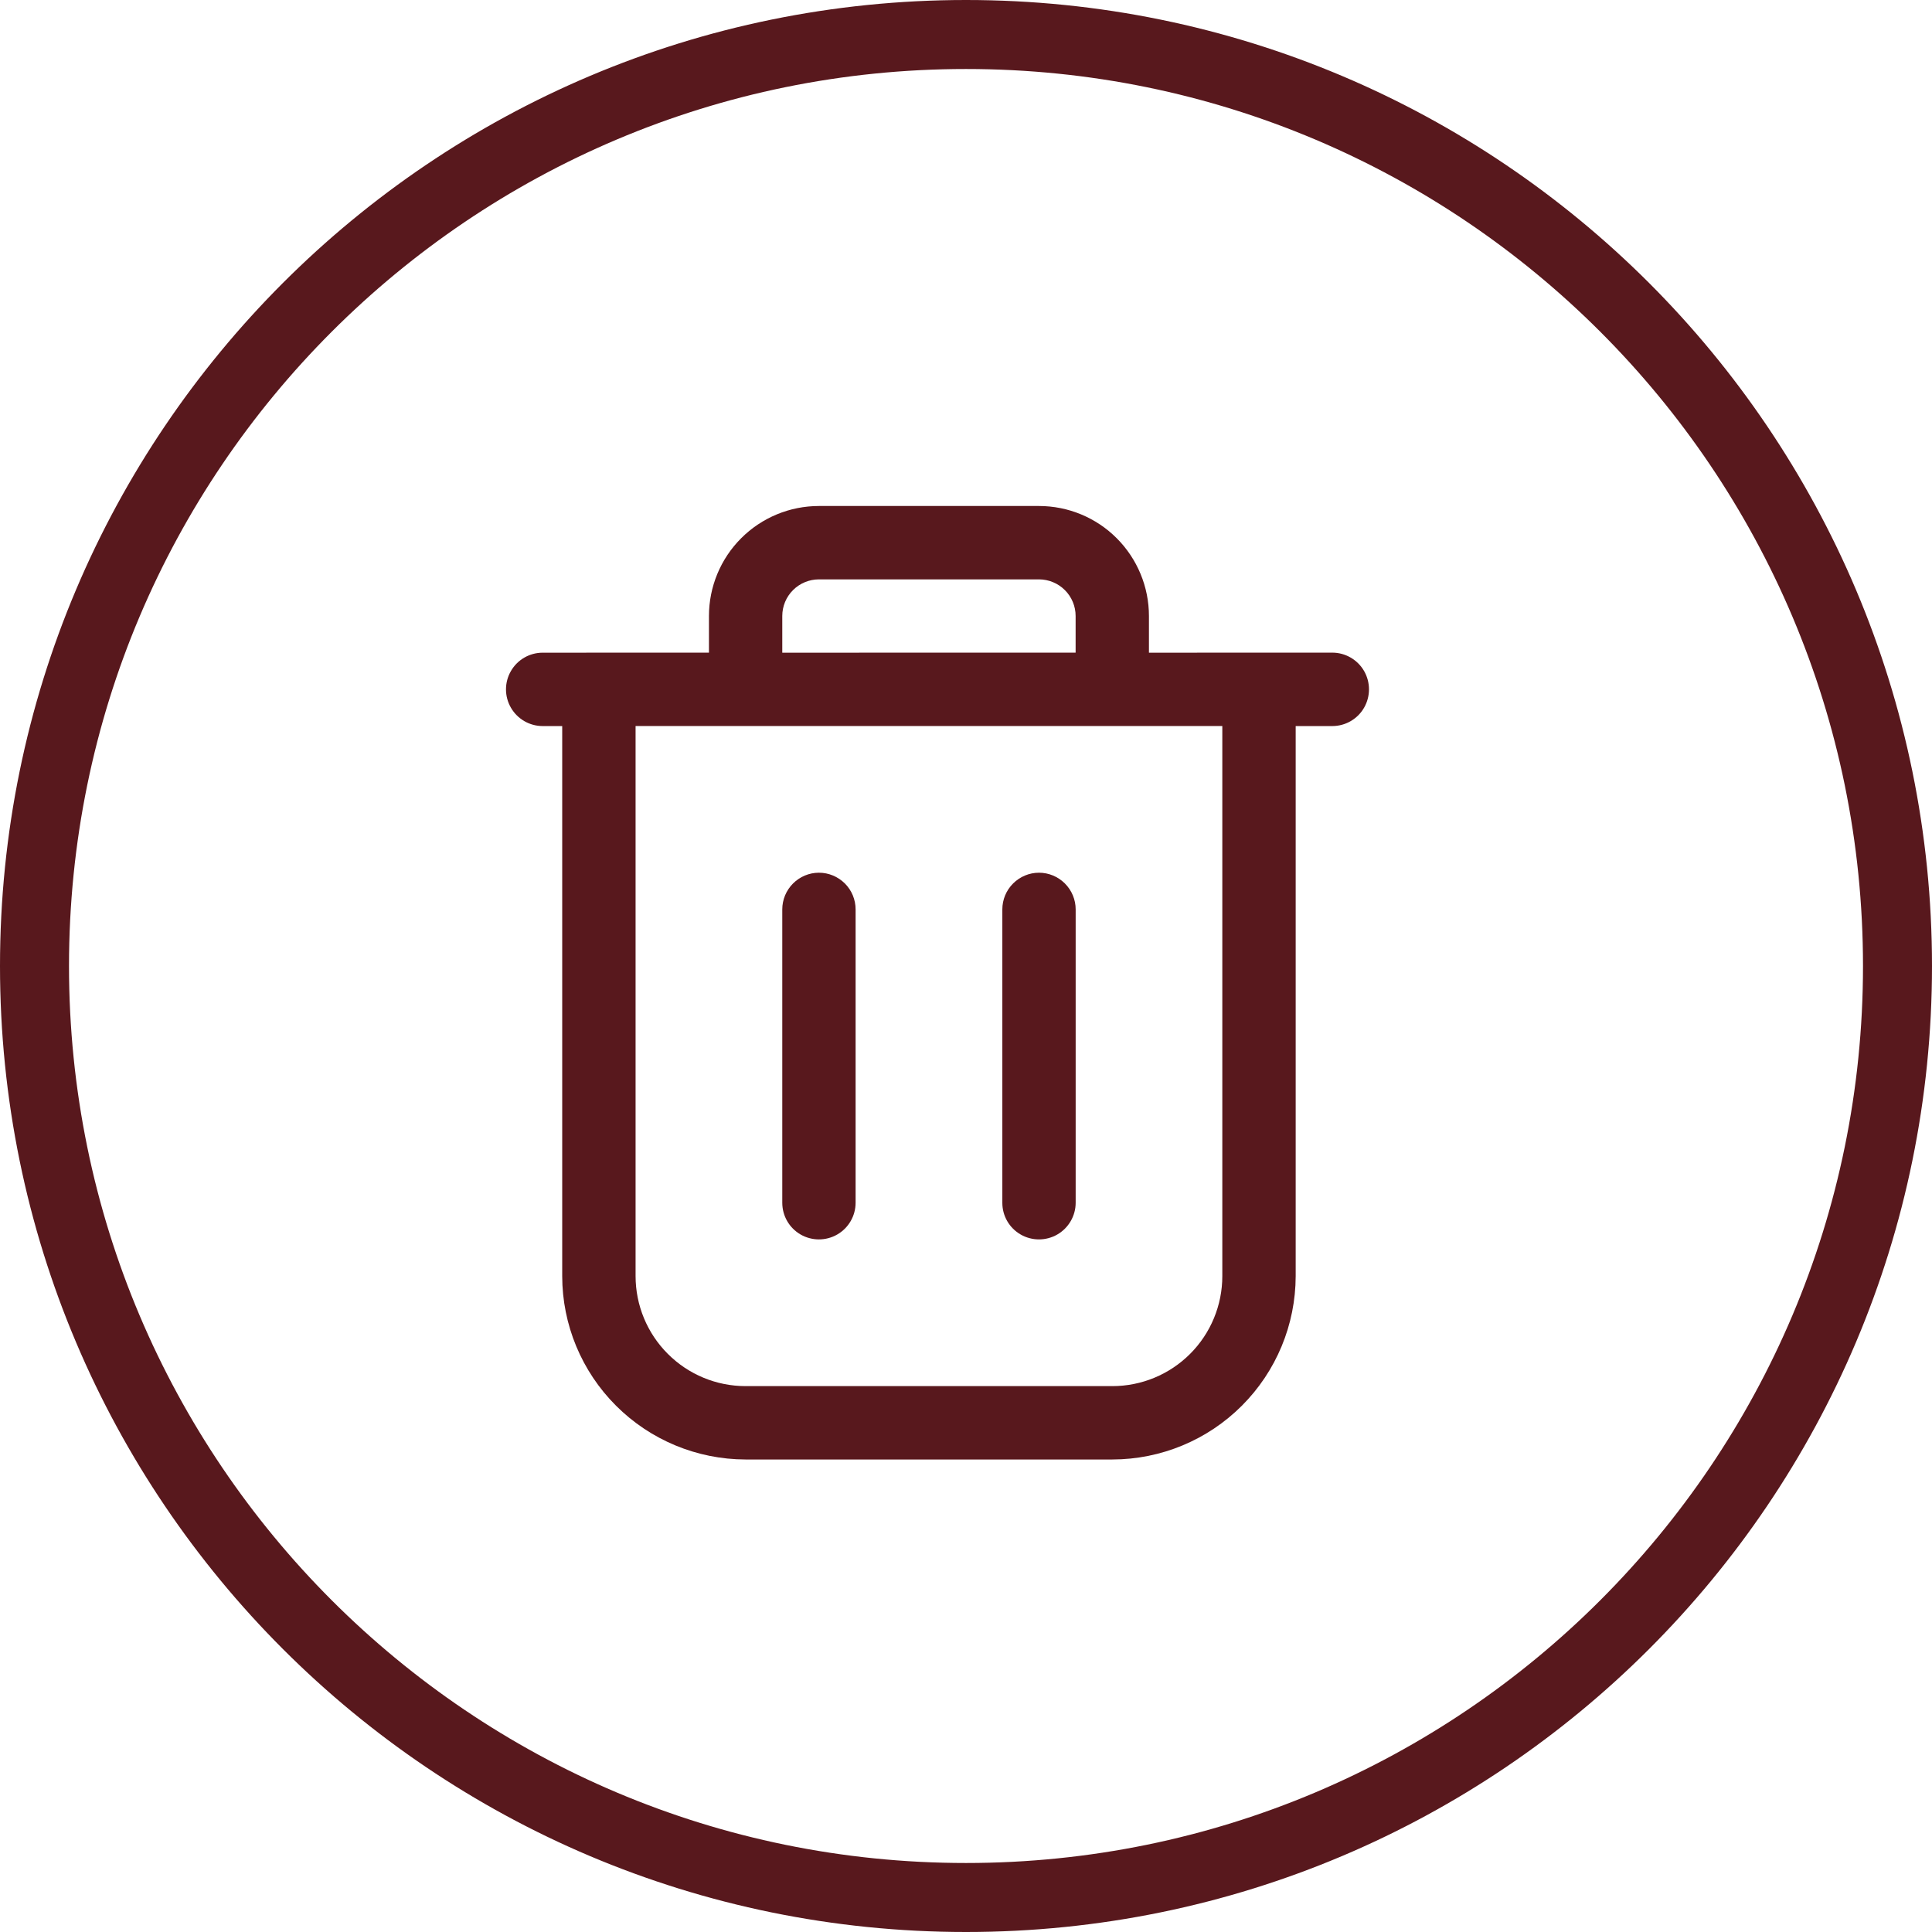
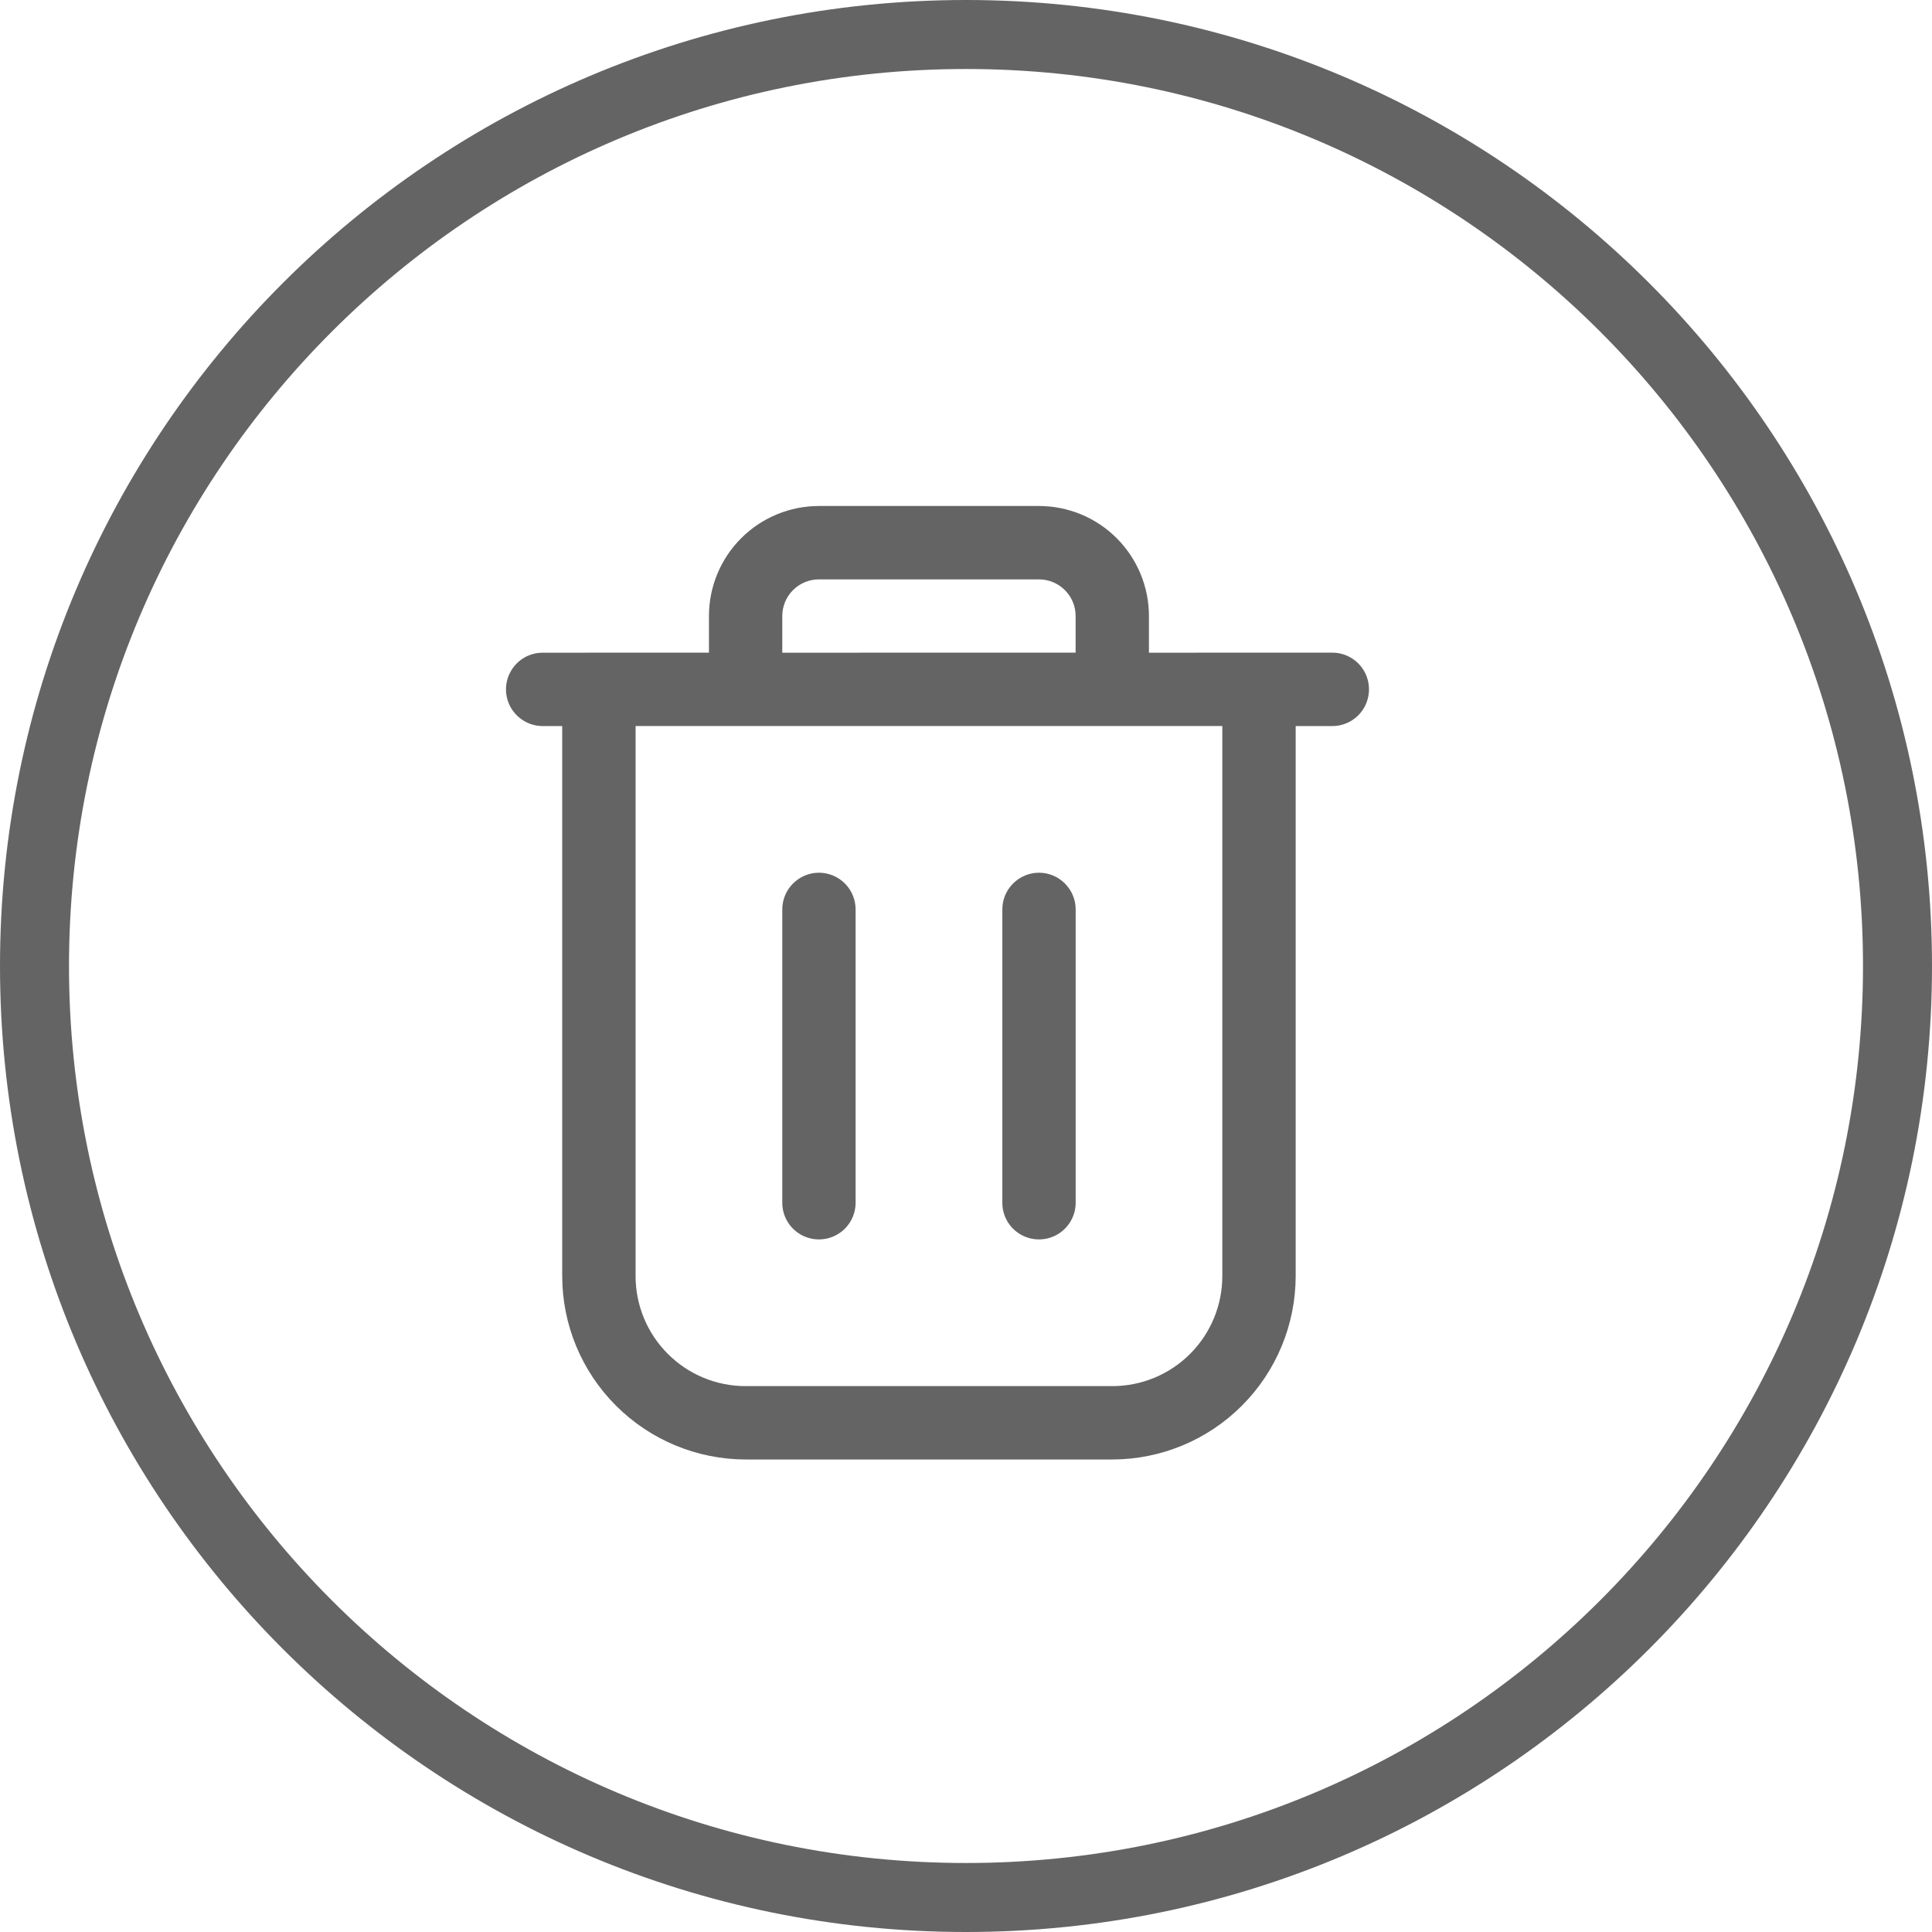
<svg xmlns="http://www.w3.org/2000/svg" width="42" height="42" viewBox="0 0 42 42" fill="none">
-   <circle cx="21" cy="21" r="20.25" stroke="#58181D" stroke-width="1.5" />
-   <path d="M29.654 14.587C29.512 14.341 29.248 14.188 28.964 14.188L24.977 14.189V13.392C24.977 12.758 24.725 12.15 24.277 11.701C23.829 11.252 23.221 11 22.586 11H17.803C17.169 11 16.56 11.252 16.112 11.701C15.664 12.149 15.412 12.757 15.412 13.392V14.188L11.797 14.189C11.512 14.189 11.249 14.341 11.107 14.588C10.964 14.834 10.964 15.139 11.107 15.385C11.249 15.631 11.512 15.784 11.797 15.784H12.222V27.742C12.223 28.799 12.644 29.812 13.392 30.559C14.139 31.306 15.152 31.726 16.208 31.728H24.181C25.237 31.727 26.251 31.306 26.997 30.559C27.745 29.811 28.165 28.799 28.167 27.742V15.784H28.963C29.248 15.784 29.512 15.632 29.654 15.385C29.796 15.138 29.796 14.834 29.654 14.587ZM17.006 13.391C17.006 13.18 17.09 12.977 17.24 12.828C17.389 12.679 17.592 12.595 17.803 12.595H22.586C22.797 12.595 23 12.679 23.149 12.828C23.299 12.977 23.383 13.18 23.383 13.391V14.188L17.006 14.189L17.006 13.391ZM26.572 27.741C26.572 28.375 26.32 28.984 25.872 29.432C25.423 29.881 24.815 30.133 24.181 30.133H16.209C15.574 30.133 14.966 29.881 14.518 29.432C14.069 28.984 13.817 28.375 13.817 27.741V15.783H26.572L26.572 27.741Z" fill="#58181D" />
-   <path d="M17.404 26.837C17.651 26.979 17.955 26.979 18.201 26.837C18.448 26.695 18.6 26.431 18.6 26.147V19.769C18.6 19.558 18.516 19.355 18.367 19.206C18.217 19.057 18.015 18.972 17.803 18.972C17.592 18.972 17.389 19.057 17.24 19.206C17.091 19.355 17.006 19.558 17.006 19.769V26.147C17.006 26.432 17.158 26.695 17.404 26.837Z" fill="#58181D" />
-   <path d="M22.188 26.837C22.434 26.979 22.739 26.979 22.985 26.837C23.231 26.695 23.384 26.431 23.384 26.147V19.769C23.384 19.558 23.299 19.355 23.15 19.206C23.001 19.057 22.798 18.972 22.587 18.972C22.376 18.972 22.173 19.057 22.024 19.206C21.874 19.355 21.79 19.558 21.79 19.769V26.147C21.789 26.432 21.941 26.695 22.188 26.837Z" fill="#58181D" />
+   <circle cx="21" cy="21" r="20.25" stroke="#646464" stroke-width="1.5" />
+   <path d="M29.654 14.587C29.512 14.341 29.248 14.188 28.964 14.188L24.977 14.189V13.392C24.977 12.758 24.725 12.15 24.277 11.701C23.829 11.252 23.221 11 22.586 11H17.803C17.169 11 16.56 11.252 16.112 11.701C15.664 12.149 15.412 12.757 15.412 13.392V14.188L11.797 14.189C11.512 14.189 11.249 14.341 11.107 14.588C10.964 14.834 10.964 15.139 11.107 15.385C11.249 15.631 11.512 15.784 11.797 15.784H12.222V27.742C12.223 28.799 12.644 29.812 13.392 30.559C14.139 31.306 15.152 31.726 16.208 31.728H24.181C25.237 31.727 26.251 31.306 26.997 30.559C27.745 29.811 28.165 28.799 28.167 27.742V15.784H28.963C29.248 15.784 29.512 15.632 29.654 15.385C29.796 15.138 29.796 14.834 29.654 14.587ZM17.006 13.391C17.006 13.18 17.09 12.977 17.24 12.828C17.389 12.679 17.592 12.595 17.803 12.595H22.586C22.797 12.595 23 12.679 23.149 12.828C23.299 12.977 23.383 13.18 23.383 13.391V14.188L17.006 14.189L17.006 13.391ZM26.572 27.741C26.572 28.375 26.32 28.984 25.872 29.432C25.423 29.881 24.815 30.133 24.181 30.133H16.209C15.574 30.133 14.966 29.881 14.518 29.432C14.069 28.984 13.817 28.375 13.817 27.741V15.783H26.572L26.572 27.741Z" fill="#646464" />
+   <path d="M17.404 26.837C17.651 26.979 17.955 26.979 18.201 26.837C18.448 26.695 18.6 26.431 18.6 26.147V19.769C18.6 19.558 18.516 19.355 18.367 19.206C18.217 19.057 18.015 18.972 17.803 18.972C17.592 18.972 17.389 19.057 17.24 19.206C17.091 19.355 17.006 19.558 17.006 19.769V26.147C17.006 26.432 17.158 26.695 17.404 26.837Z" fill="#646464" />
+   <path d="M22.188 26.837C22.434 26.979 22.739 26.979 22.985 26.837C23.231 26.695 23.384 26.431 23.384 26.147V19.769C23.384 19.558 23.299 19.355 23.15 19.206C23.001 19.057 22.798 18.972 22.587 18.972C22.376 18.972 22.173 19.057 22.024 19.206C21.874 19.355 21.79 19.558 21.79 19.769V26.147C21.789 26.432 21.941 26.695 22.188 26.837Z" fill="#646464" />
</svg>
